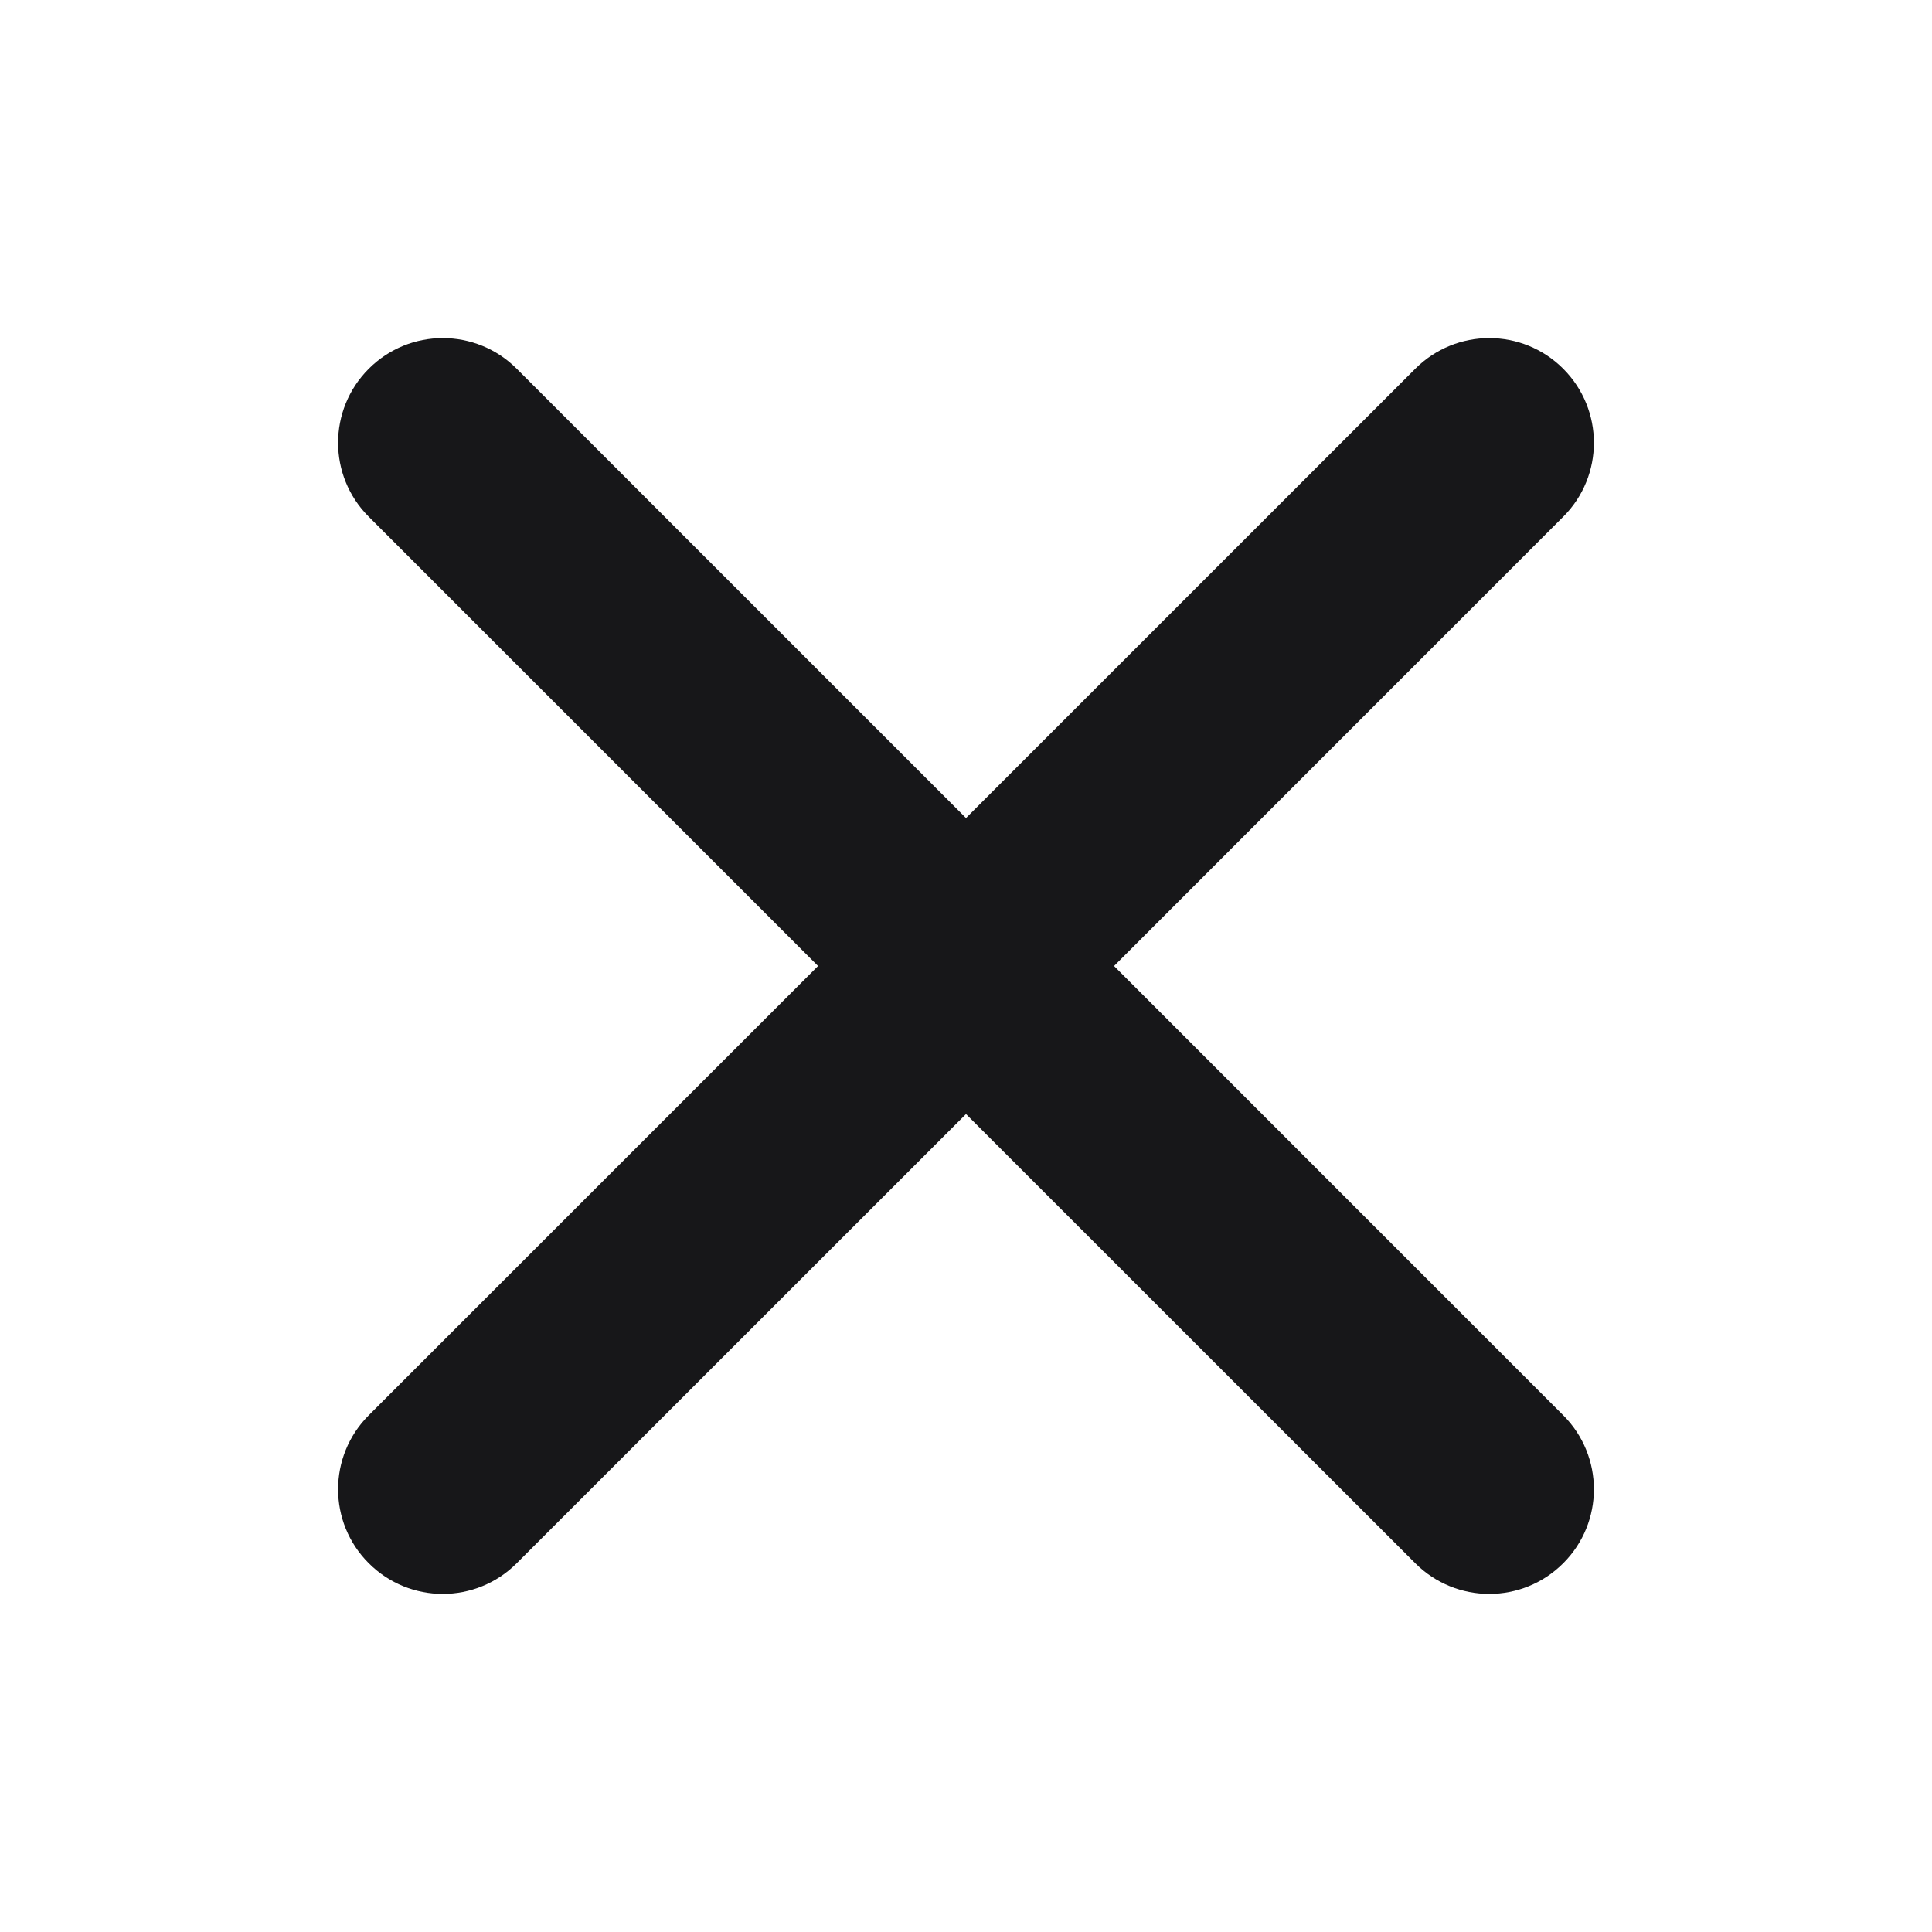
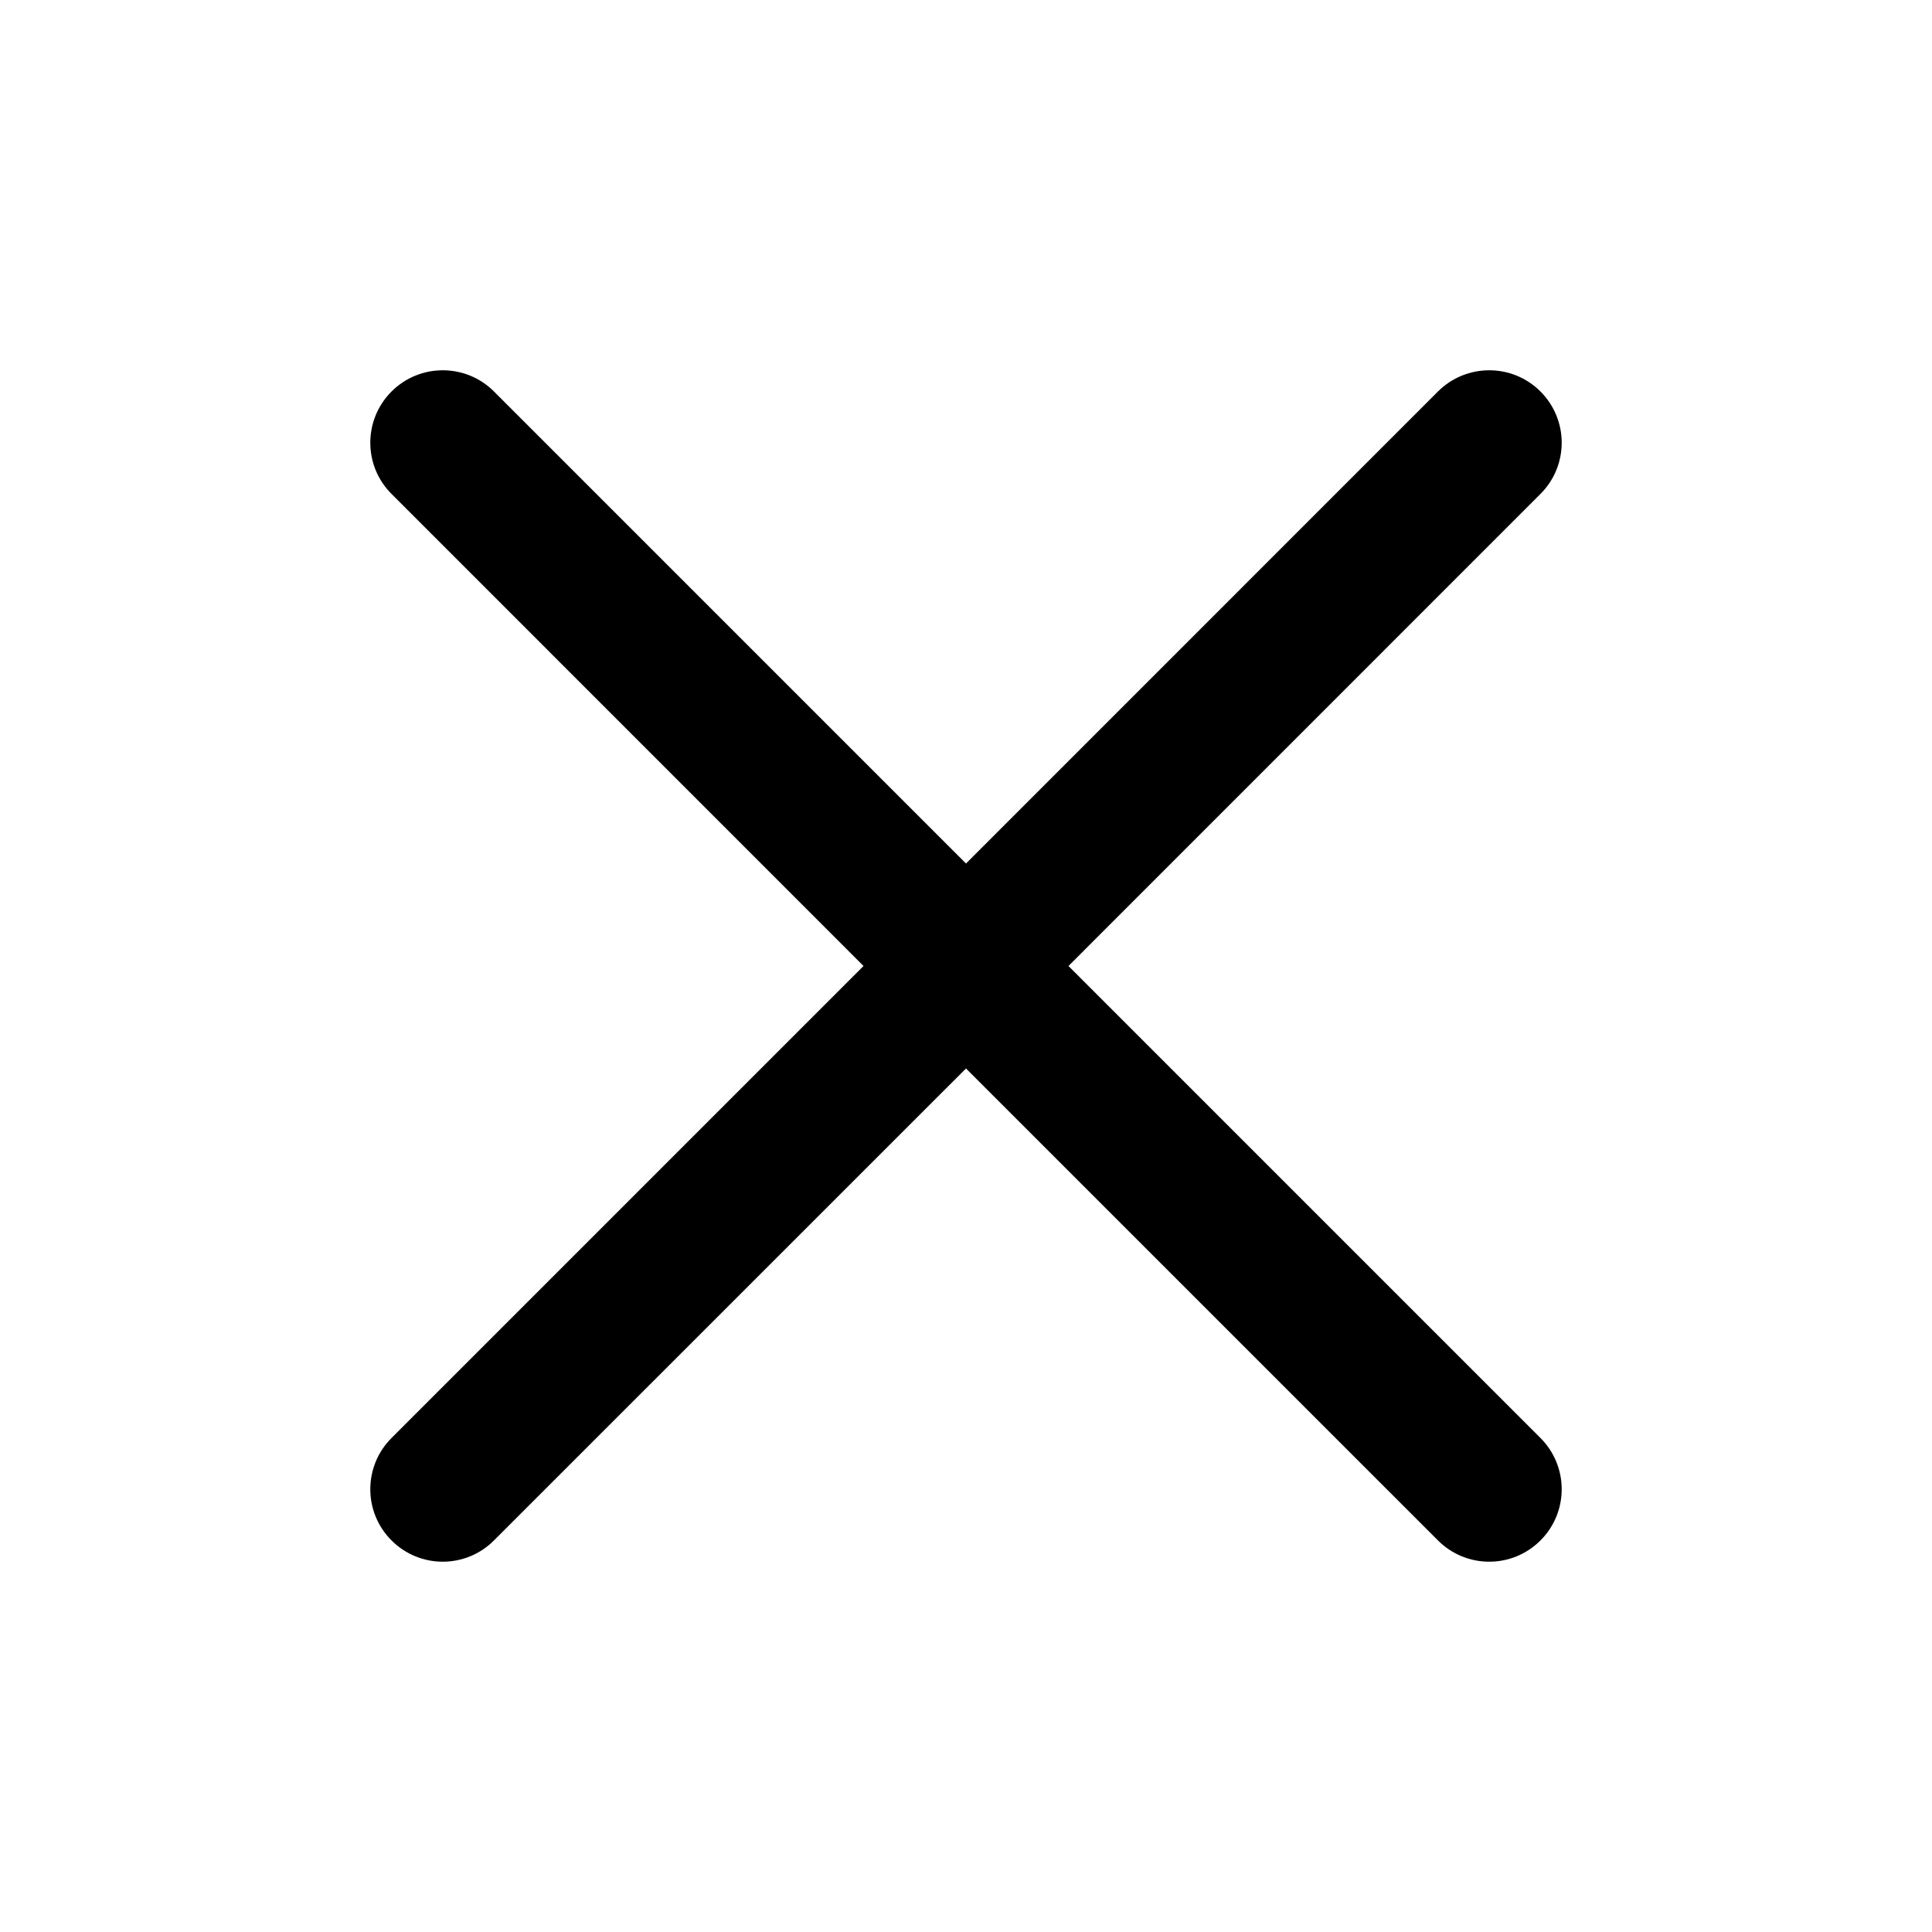
<svg xmlns="http://www.w3.org/2000/svg" width="24" height="24" viewBox="0 0 24 24" fill="none">
-   <path d="M4.581 4.581C5.089 4.073 5.912 4.073 6.419 4.581L12 10.162L17.581 4.581C18.089 4.073 18.912 4.073 19.419 4.581C19.927 5.089 19.927 5.912 19.419 6.419L13.839 12L19.419 17.581C19.927 18.089 19.927 18.912 19.419 19.419C18.912 19.927 18.089 19.927 17.581 19.419L12 13.839L6.419 19.419C5.912 19.927 5.089 19.927 4.581 19.419C4.073 18.912 4.073 18.089 4.581 17.581L10.162 12L4.581 6.419C4.073 5.912 4.073 5.089 4.581 4.581Z" fill="#171719" />
+   <path d="M4.864 4.863C5.215 4.512 5.785 4.512 6.136 4.863L12 10.727L17.863 4.863C18.215 4.512 18.785 4.512 19.136 4.863C19.488 5.215 19.488 5.785 19.136 6.136L13.273 12L19.136 17.863C19.488 18.215 19.488 18.785 19.136 19.136C18.785 19.488 18.215 19.488 17.863 19.136L12 13.273L6.136 19.136C5.785 19.488 5.215 19.488 4.864 19.136C4.512 18.785 4.512 18.215 4.864 17.863L10.727 12L4.864 6.136C4.512 5.785 4.512 5.215 4.864 4.863Z" fill="currentColor" />
</svg>
